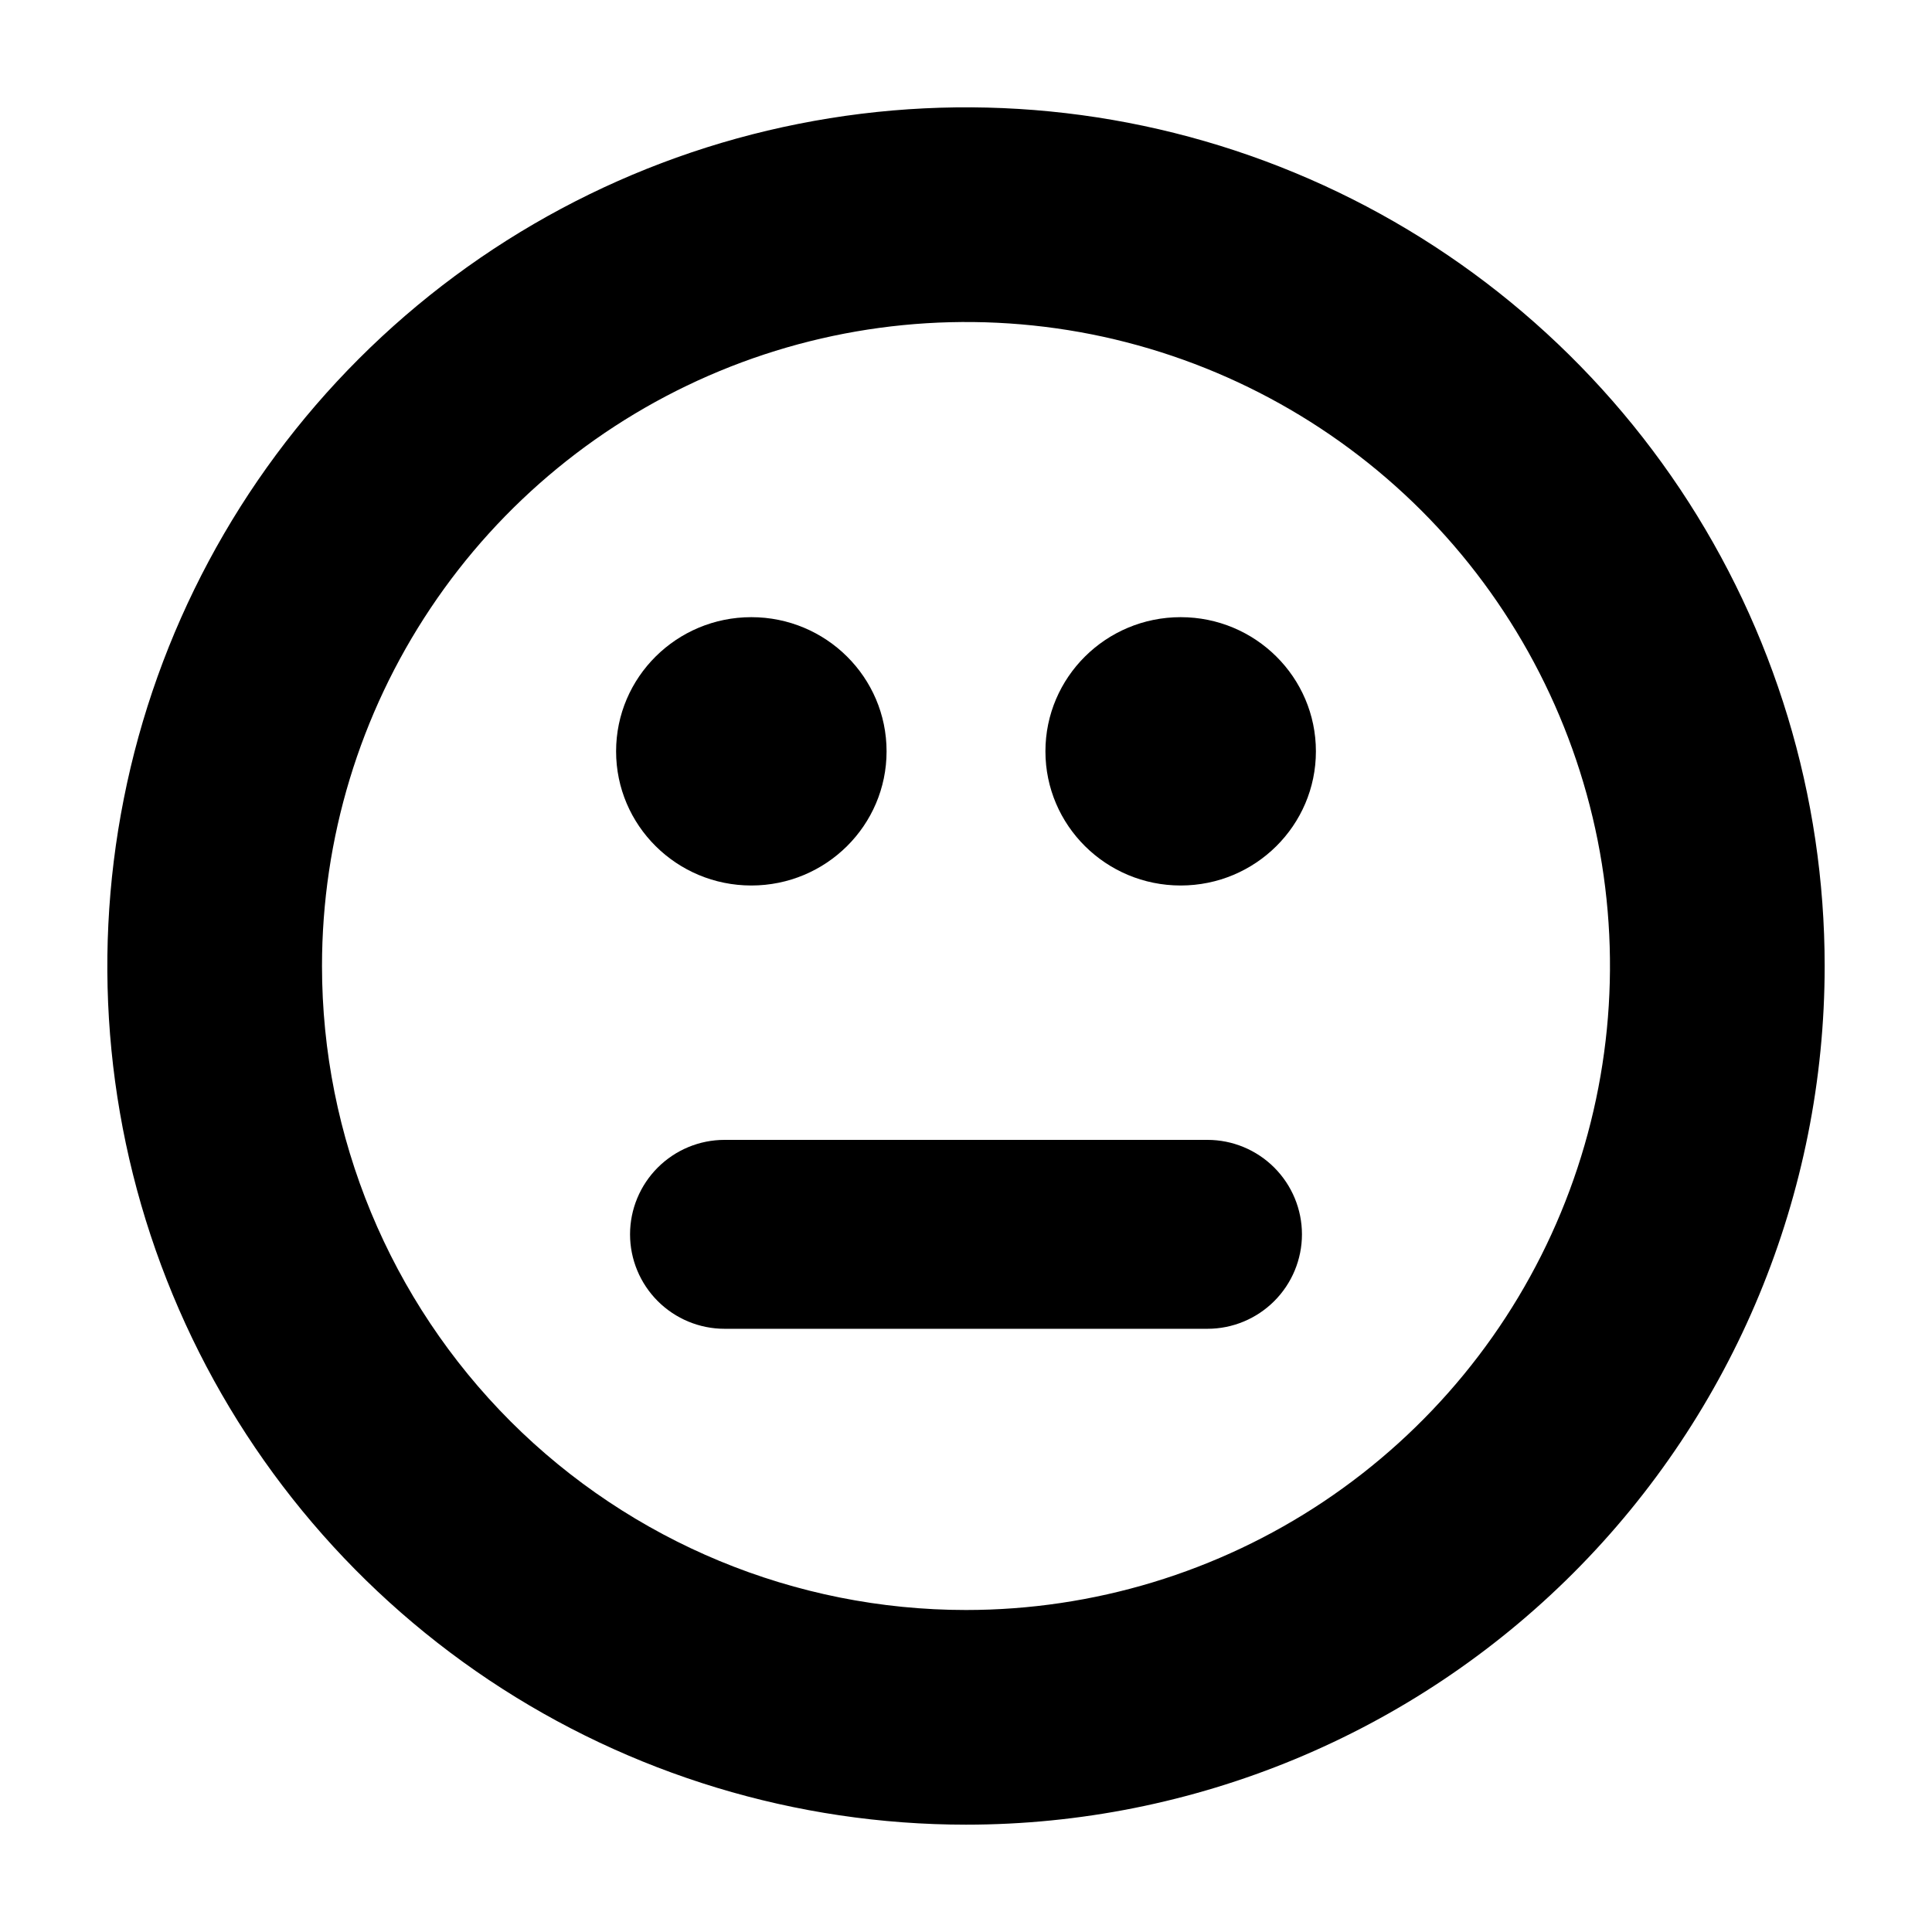
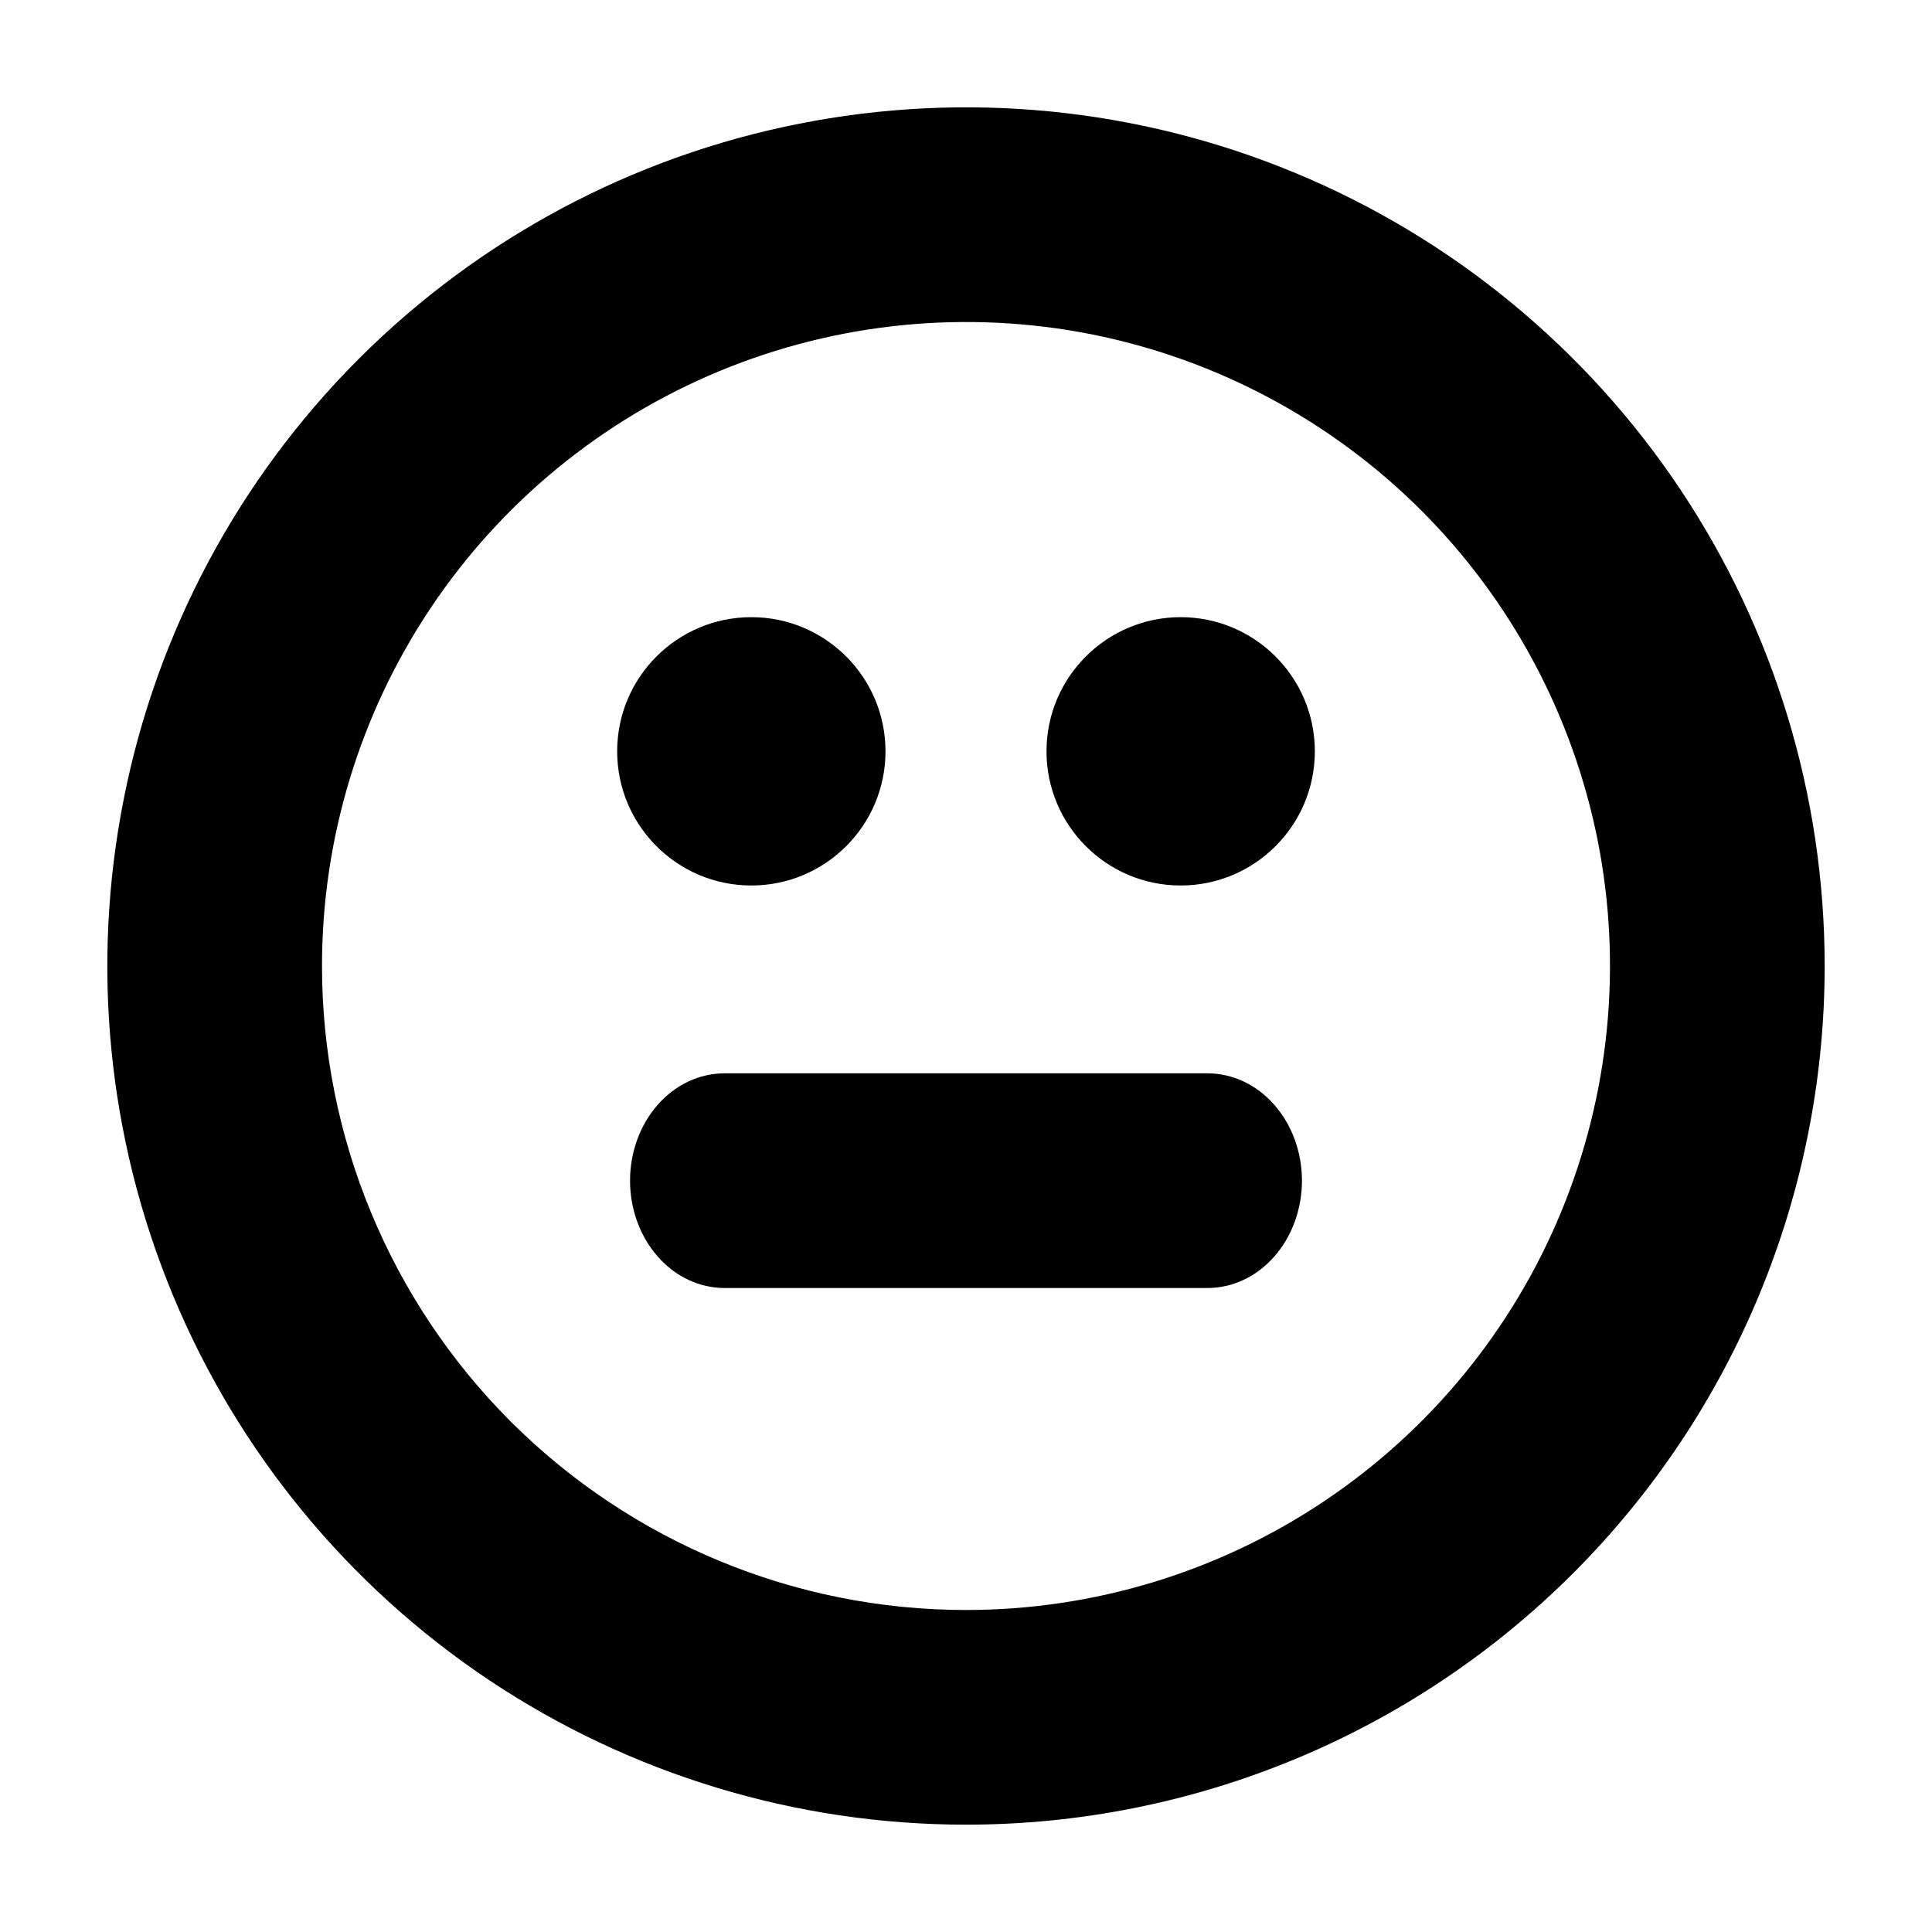
<svg xmlns="http://www.w3.org/2000/svg" width="18" height="18" viewBox="0 0 18 18" fill="none">
-   <path d="M11.25 12.38H6.75C6.517 12.38 6.293 12.287 6.128 12.122C5.963 11.957 5.87 11.733 5.87 11.5C5.87 11.267 5.963 11.043 6.128 10.878C6.293 10.713 6.517 10.62 6.75 10.62H11.25C11.483 10.62 11.707 10.713 11.872 10.878C12.037 11.043 12.13 11.267 12.13 11.5C12.13 11.733 12.037 11.957 11.872 12.122C11.707 12.287 11.483 12.38 11.25 12.38Z" fill="black" />
+   <path d="M11.25 12H6.75C6.517 12 6.293 11.895 6.128 11.707C5.963 11.52 5.87 11.265 5.87 11C5.87 10.735 5.963 10.48 6.128 10.293C6.293 10.105 6.517 10 6.75 10H11.25C11.483 10 11.707 10.105 11.872 10.293C12.037 10.48 12.13 10.735 12.13 11C12.13 11.265 12.037 11.52 11.872 11.707C11.707 11.895 11.483 12 11.25 12Z" fill="black" />
  <path d="M9 17C7.418 17 5.871 16.531 4.555 15.652C3.24 14.773 2.214 13.523 1.609 12.062C1.003 10.6 0.845 8.991 1.154 7.439C1.462 5.887 2.224 4.462 3.343 3.343C4.462 2.224 5.887 1.462 7.439 1.154C8.991 0.845 10.6 1.003 12.062 1.609C13.523 2.214 14.773 3.24 15.652 4.555C16.531 5.871 17 7.418 17 9C17 11.122 16.157 13.157 14.657 14.657C13.157 16.157 11.122 17 9 17ZM9 15C10.187 15 11.347 14.648 12.333 13.989C13.32 13.329 14.089 12.393 14.543 11.296C14.997 10.2 15.116 8.993 14.885 7.829C14.653 6.666 14.082 5.596 13.243 4.757C12.403 3.918 11.334 3.347 10.171 3.115C9.007 2.884 7.8 3.003 6.704 3.457C5.608 3.911 4.67 4.68 4.011 5.667C3.352 6.653 3 7.813 3 9C3 10.591 3.632 12.117 4.757 13.243C5.883 14.368 7.409 15 9 15Z" fill="black" />
-   <path d="M7 8.25C7.696 8.25 8.26 7.69 8.26 7C8.26 6.31 7.696 5.75 7 5.75C6.304 5.75 5.74 6.31 5.74 7C5.74 7.69 6.304 8.25 7 8.25Z" fill="black" />
-   <path d="M11 8.25C11.696 8.25 12.26 7.69 12.26 7C12.26 6.31 11.696 5.75 11 5.75C10.304 5.75 9.74 6.31 9.74 7C9.74 7.69 10.304 8.25 11 8.25Z" fill="black" />
+   <path d="M7 8.25C7.69 8.25 8.25 7.69 8.25 7C8.25 6.31 7.69 5.75 7 5.75C6.31 5.75 5.75 6.31 5.75 7C5.75 7.69 6.31 8.25 7 8.25Z" fill="black" />
+   <path d="M11 8.25C11.69 8.25 12.25 7.69 12.25 7C12.25 6.31 11.69 5.75 11 5.75C10.31 5.75 9.75 6.31 9.75 7C9.75 7.69 10.31 8.25 11 8.25Z" fill="black" />
</svg>
